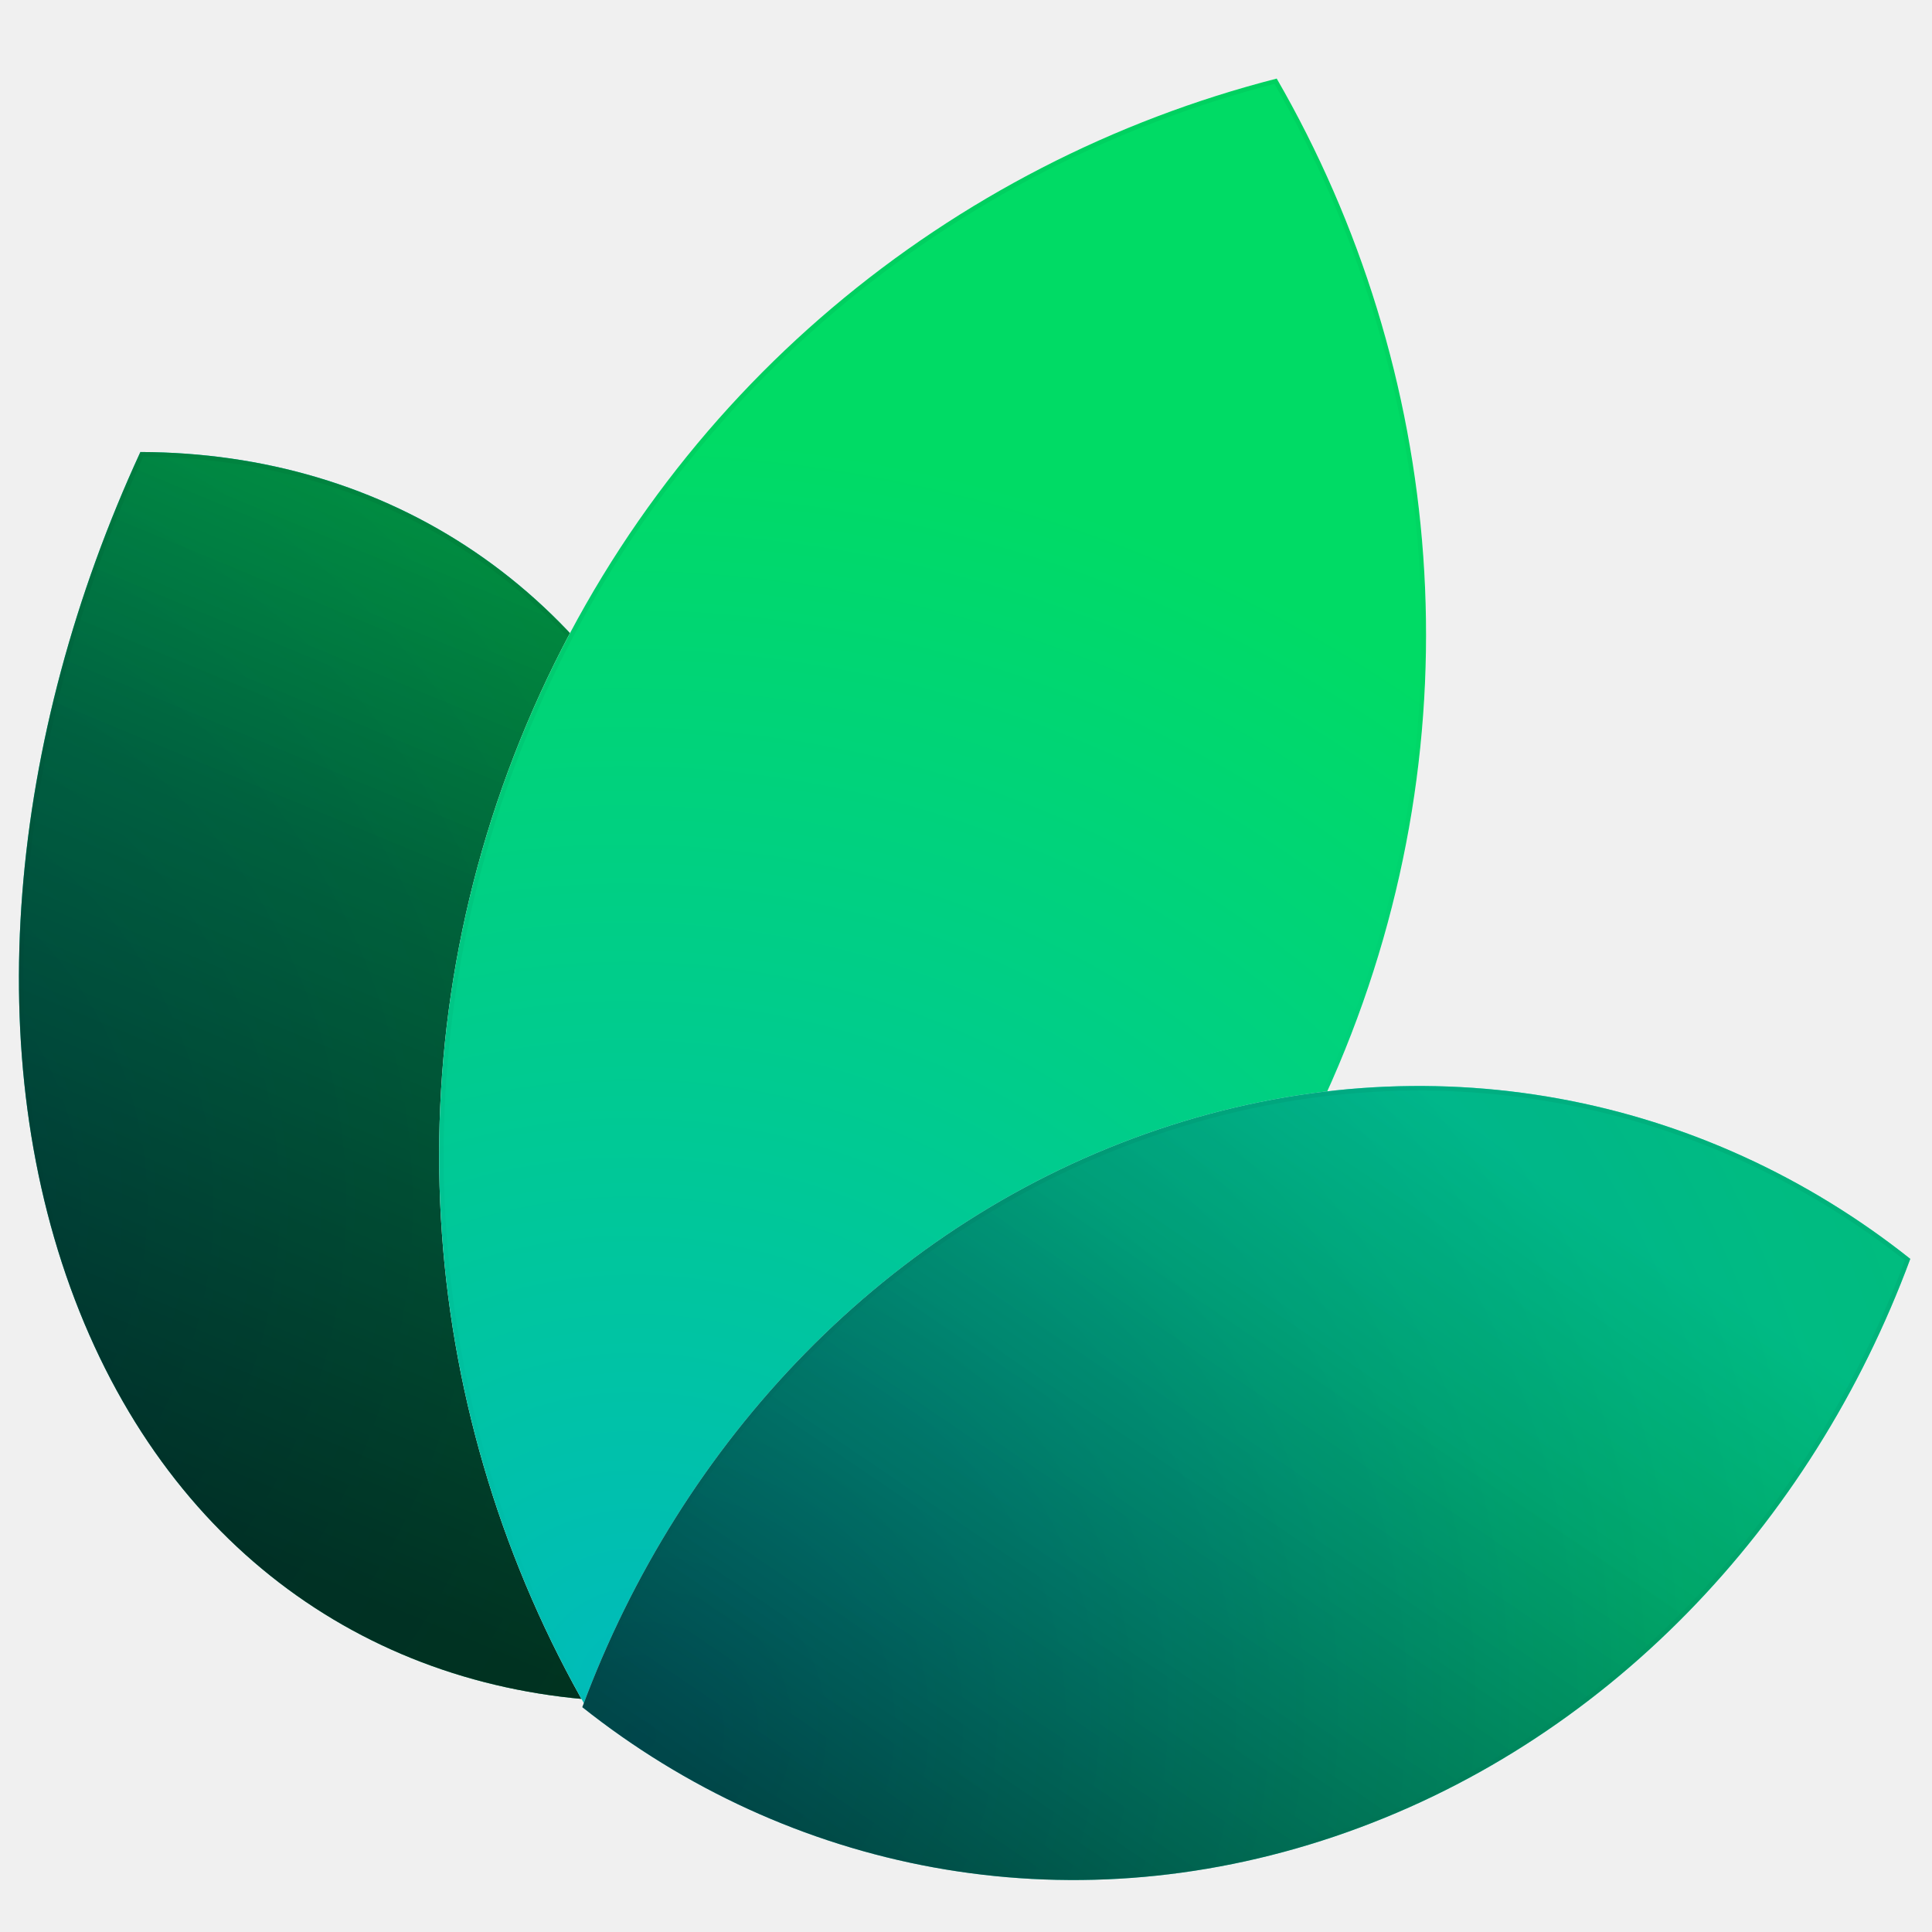
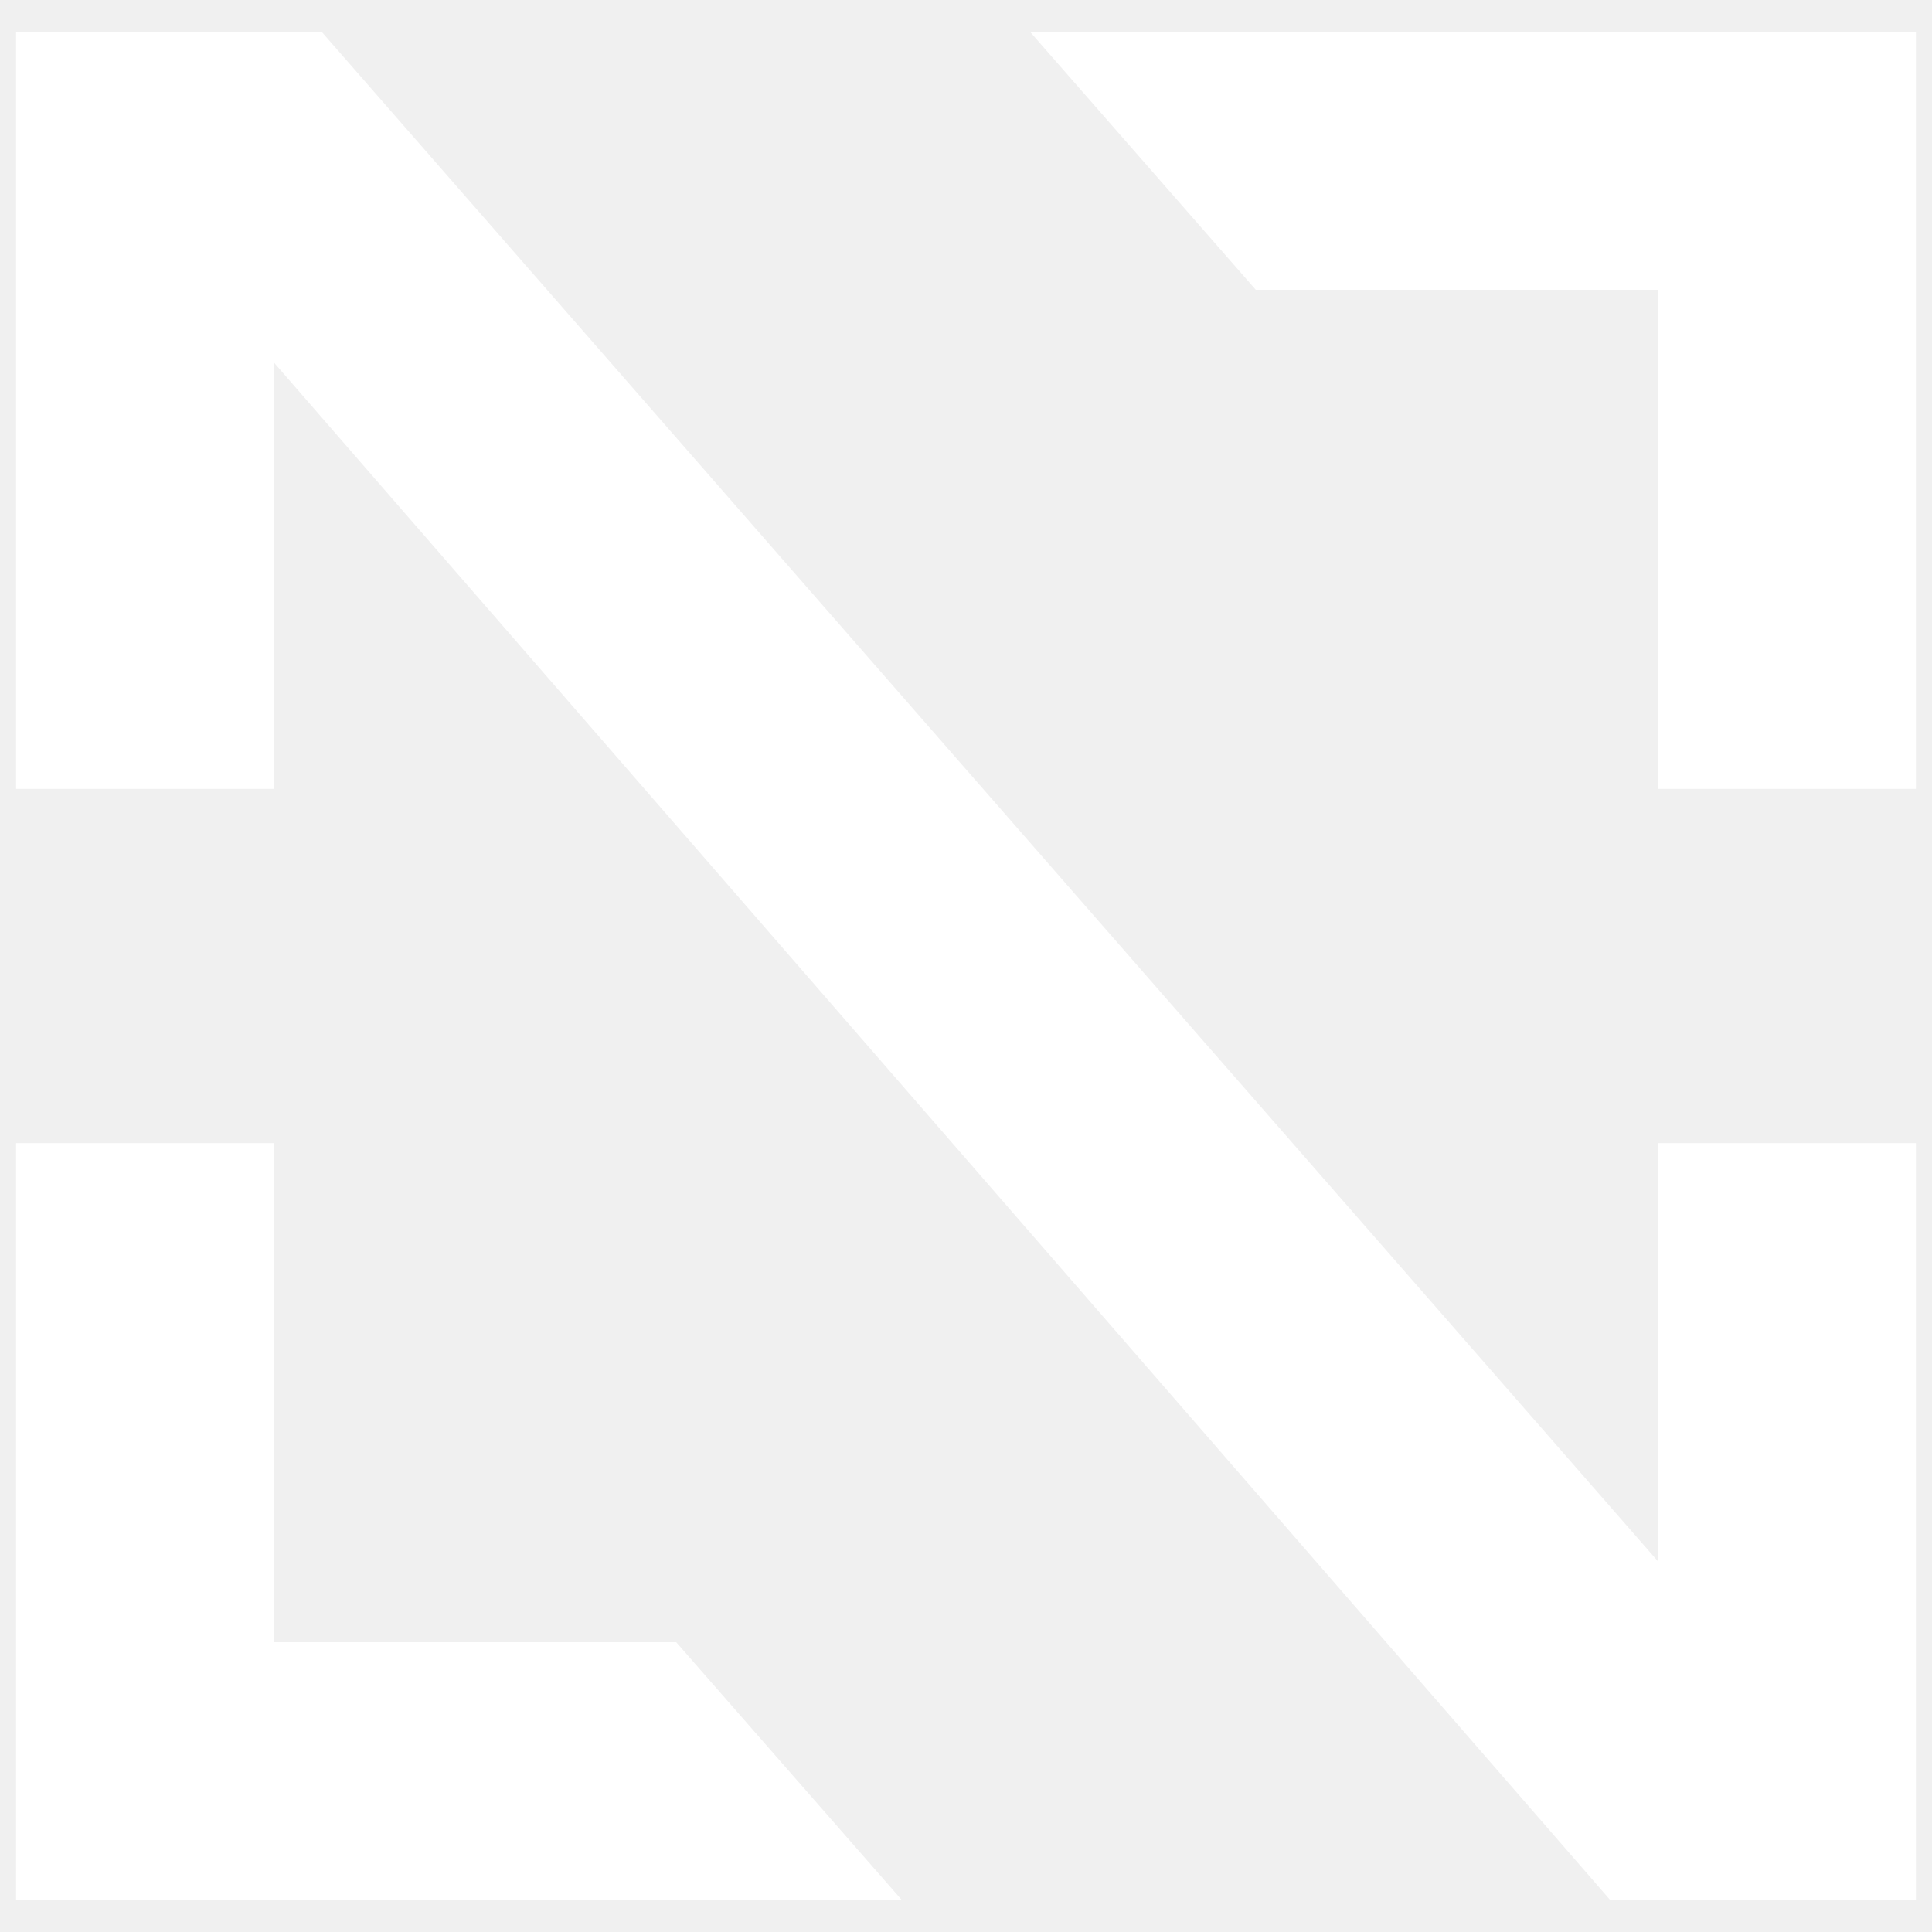
- <svg xmlns="http://www.w3.org/2000/svg" width="24" height="24" viewBox="0 0 24 24" fill="none">
-   <path d="M7.953 21.139C4.896 21.13 2.255 19.458 0.987 16.29C-0.28 13.121 0.109 9.163 1.744 5.615C4.801 5.624 7.442 7.296 8.71 10.465C9.977 13.633 9.588 17.591 7.953 21.139Z" fill="white" />
-   <path d="M7.953 21.139C4.896 21.13 2.255 19.458 0.987 16.29C-0.28 13.121 0.109 9.163 1.744 5.615C4.801 5.624 7.442 7.296 8.71 10.465C9.977 13.633 9.588 17.591 7.953 21.139Z" fill="url(#paint0_radial_101_2703)" />
-   <path d="M7.953 21.139C4.896 21.13 2.255 19.458 0.987 16.29C-0.28 13.121 0.109 9.163 1.744 5.615C4.801 5.624 7.442 7.296 8.71 10.465C9.977 13.633 9.588 17.591 7.953 21.139Z" fill="black" fill-opacity="0.5" style="mix-blend-mode:hard-light" />
-   <path d="M7.953 21.139C4.896 21.13 2.255 19.458 0.987 16.29C-0.28 13.121 0.109 9.163 1.744 5.615C4.801 5.624 7.442 7.296 8.71 10.465C9.977 13.633 9.588 17.591 7.953 21.139Z" fill="url(#paint1_linear_101_2703)" fill-opacity="0.5" style="mix-blend-mode:hard-light" />
-   <path d="M8.684 10.476C9.945 13.63 9.561 17.572 7.935 21.111C4.897 21.096 2.274 19.431 1.013 16.279C-0.248 13.124 0.136 9.182 1.762 5.643C4.8 5.659 7.423 7.324 8.684 10.476Z" stroke="url(#paint2_linear_101_2703)" stroke-opacity="0.05" stroke-width="0.056" />
-   <path d="M7.31 21.257C11.354 20.221 14.884 17.375 16.628 13.236C18.373 9.097 17.945 4.587 15.86 0.976C11.816 2.012 8.287 4.858 6.542 8.998C4.797 13.137 5.225 17.646 7.31 21.257Z" fill="white" />
-   <path d="M7.31 21.257C11.354 20.221 14.884 17.375 16.628 13.236C18.373 9.097 17.945 4.587 15.86 0.976C11.816 2.012 8.287 4.858 6.542 8.998C4.797 13.137 5.225 17.646 7.31 21.257Z" fill="url(#paint3_radial_101_2703)" />
-   <path d="M16.603 13.225C14.864 17.349 11.351 20.187 7.324 21.225C5.253 17.624 4.829 13.132 6.568 9.009C8.306 4.885 11.819 2.047 15.846 1.009C17.918 4.61 18.341 9.101 16.603 13.225Z" stroke="url(#paint4_linear_101_2703)" stroke-opacity="0.05" stroke-width="0.056" />
-   <path d="M7.234 21.207C9.789 23.237 13.21 23.951 16.577 22.814C19.944 21.677 22.506 18.945 23.73 15.638C21.175 13.608 17.754 12.894 14.387 14.031C11.02 15.168 8.458 17.901 7.234 21.207Z" fill="white" />
-   <path d="M7.234 21.207C9.789 23.237 13.21 23.951 16.577 22.814C19.944 21.677 22.506 18.945 23.73 15.638C21.175 13.608 17.754 12.894 14.387 14.031C11.02 15.168 8.458 17.901 7.234 21.207Z" fill="url(#paint5_radial_101_2703)" />
-   <path d="M7.234 21.207C9.789 23.237 13.21 23.951 16.577 22.814C19.944 21.677 22.506 18.945 23.73 15.638C21.175 13.608 17.754 12.894 14.387 14.031C11.02 15.168 8.458 17.901 7.234 21.207Z" fill="black" fill-opacity="0.2" style="mix-blend-mode:hard-light" />
-   <path d="M7.234 21.207C9.789 23.237 13.21 23.951 16.577 22.814C19.944 21.677 22.506 18.945 23.73 15.638C21.175 13.608 17.754 12.894 14.387 14.031C11.02 15.168 8.458 17.901 7.234 21.207Z" fill="url(#paint6_linear_101_2703)" fill-opacity="0.5" style="mix-blend-mode:hard-light" />
-   <path d="M16.568 22.787C13.218 23.918 9.814 23.212 7.267 21.198C8.492 17.907 11.044 15.189 14.396 14.058C17.747 12.927 21.15 13.633 23.697 15.648C22.472 18.938 19.92 21.656 16.568 22.787Z" stroke="url(#paint7_linear_101_2703)" stroke-opacity="0.05" stroke-width="0.056" />
+ <svg xmlns="http://www.w3.org/2000/svg" version="1.1" viewBox="0 0 24 24">
  <defs>
-     <radialGradient id="paint0_radial_101_2703" cx="0" cy="0" r="1" gradientUnits="userSpaceOnUse" gradientTransform="translate(-3.00503 15.023) rotate(-10.029) scale(17.9572 17.784)">
-       <stop stop-color="#00B0BB" />
-       <stop offset="1" stop-color="#00DB65" />
-     </radialGradient>
-     <linearGradient id="paint1_linear_101_2703" x1="7.39" y1="4.813" x2="1.63" y2="18.689" gradientUnits="userSpaceOnUse">
-       <stop stop-color="#18E299" />
-       <stop offset="1" />
-     </linearGradient>
-     <linearGradient id="paint2_linear_101_2703" x1="7.948" y1="8.016" x2="1.761" y2="18.746" gradientUnits="userSpaceOnUse">
-       <stop />
-       <stop offset="1" stop-opacity="0" />
-     </linearGradient>
-     <radialGradient id="paint3_radial_101_2703" cx="0" cy="0" r="1" gradientUnits="userSpaceOnUse" gradientTransform="translate(8.11404 20.8822) rotate(-75.7542) scale(21.6246 23.7772)">
-       <stop stop-color="#00BBBB" />
-       <stop offset="0.713" stop-color="#00DB65" />
-     </radialGradient>
-     <linearGradient id="paint4_linear_101_2703" x1="7.602" y1="5.871" x2="15.556" y2="16.372" gradientUnits="userSpaceOnUse">
-       <stop />
-       <stop offset="1" stop-opacity="0" />
-     </linearGradient>
-     <radialGradient id="paint5_radial_101_2703" cx="0" cy="0" r="1" gradientUnits="userSpaceOnUse" gradientTransform="translate(7.84537 21.5181) rotate(-20.3525) scale(18.5603 17.32)">
-       <stop stop-color="#00B0BB" />
-       <stop offset="1" stop-color="#00DB65" />
-     </radialGradient>
-     <linearGradient id="paint6_linear_101_2703" x1="16.808" y1="13.007" x2="10.041" y2="22.994" gradientUnits="userSpaceOnUse">
-       <stop stop-color="#00B1BC" />
-       <stop offset="1" />
-     </linearGradient>
-     <linearGradient id="paint7_linear_101_2703" x1="16.808" y1="13.007" x2="14.169" y2="23.841" gradientUnits="userSpaceOnUse">
-       <stop />
-       <stop offset="1" stop-opacity="0" />
-     </linearGradient>
+     <style>
+       .cls-1 {
+         fill: #fff;
+       }
+     </style>
  </defs>
+   <g>
+     <g id="Layer_1">
+       <g>
+         <polygon class="cls-1" points="12.8 .4 15.6 3.6 20.6 3.6 20.6 9.8 23.8 9.8 23.8 .4 12.8 .4" />
+         <polygon class="cls-1" points="3.4 20.4 3.4 14.2 .2 14.2 .2 23.6 11.2 23.6 8.4 20.4 3.4 20.4" />
+         <polygon class="cls-1" points="20.6 19.4 4 .4 .2 .4 .2 9.8 3.4 9.8 3.4 4.5 20 23.6 23.8 23.6 23.8 14.2 20.6 14.2 20.6 19.4" />
+       </g>
+     </g>
+   </g>
</svg>
